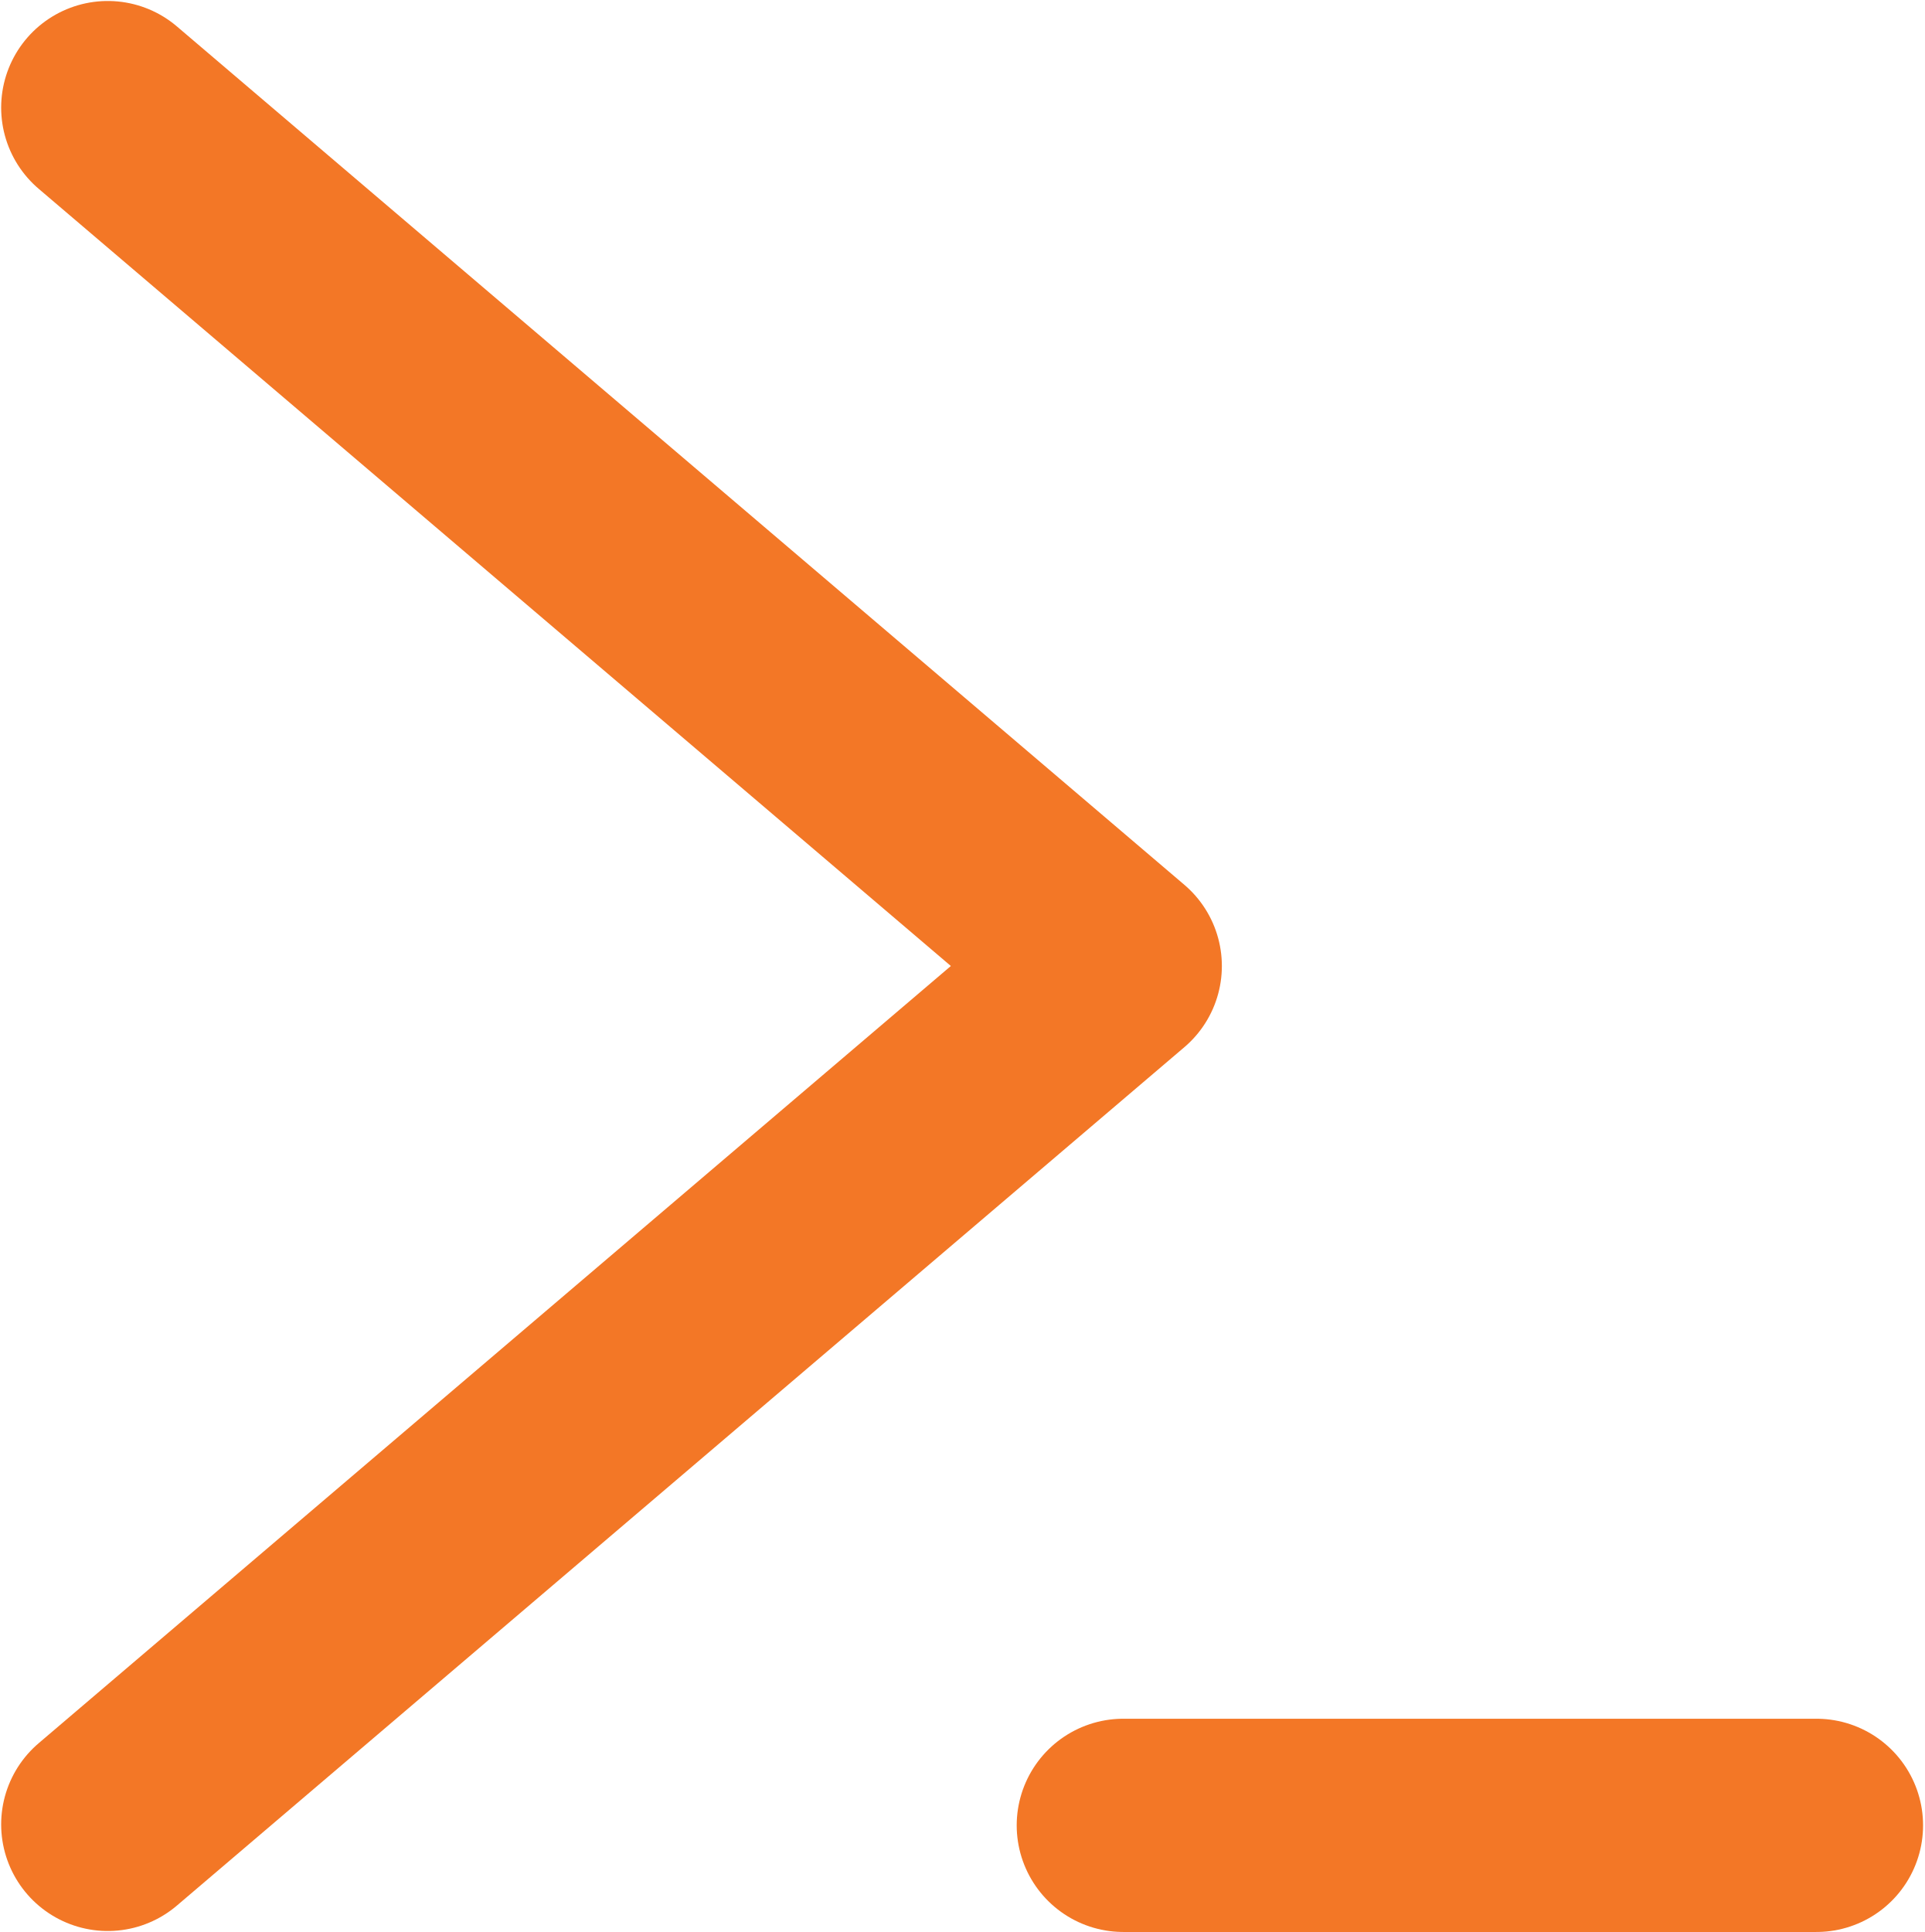
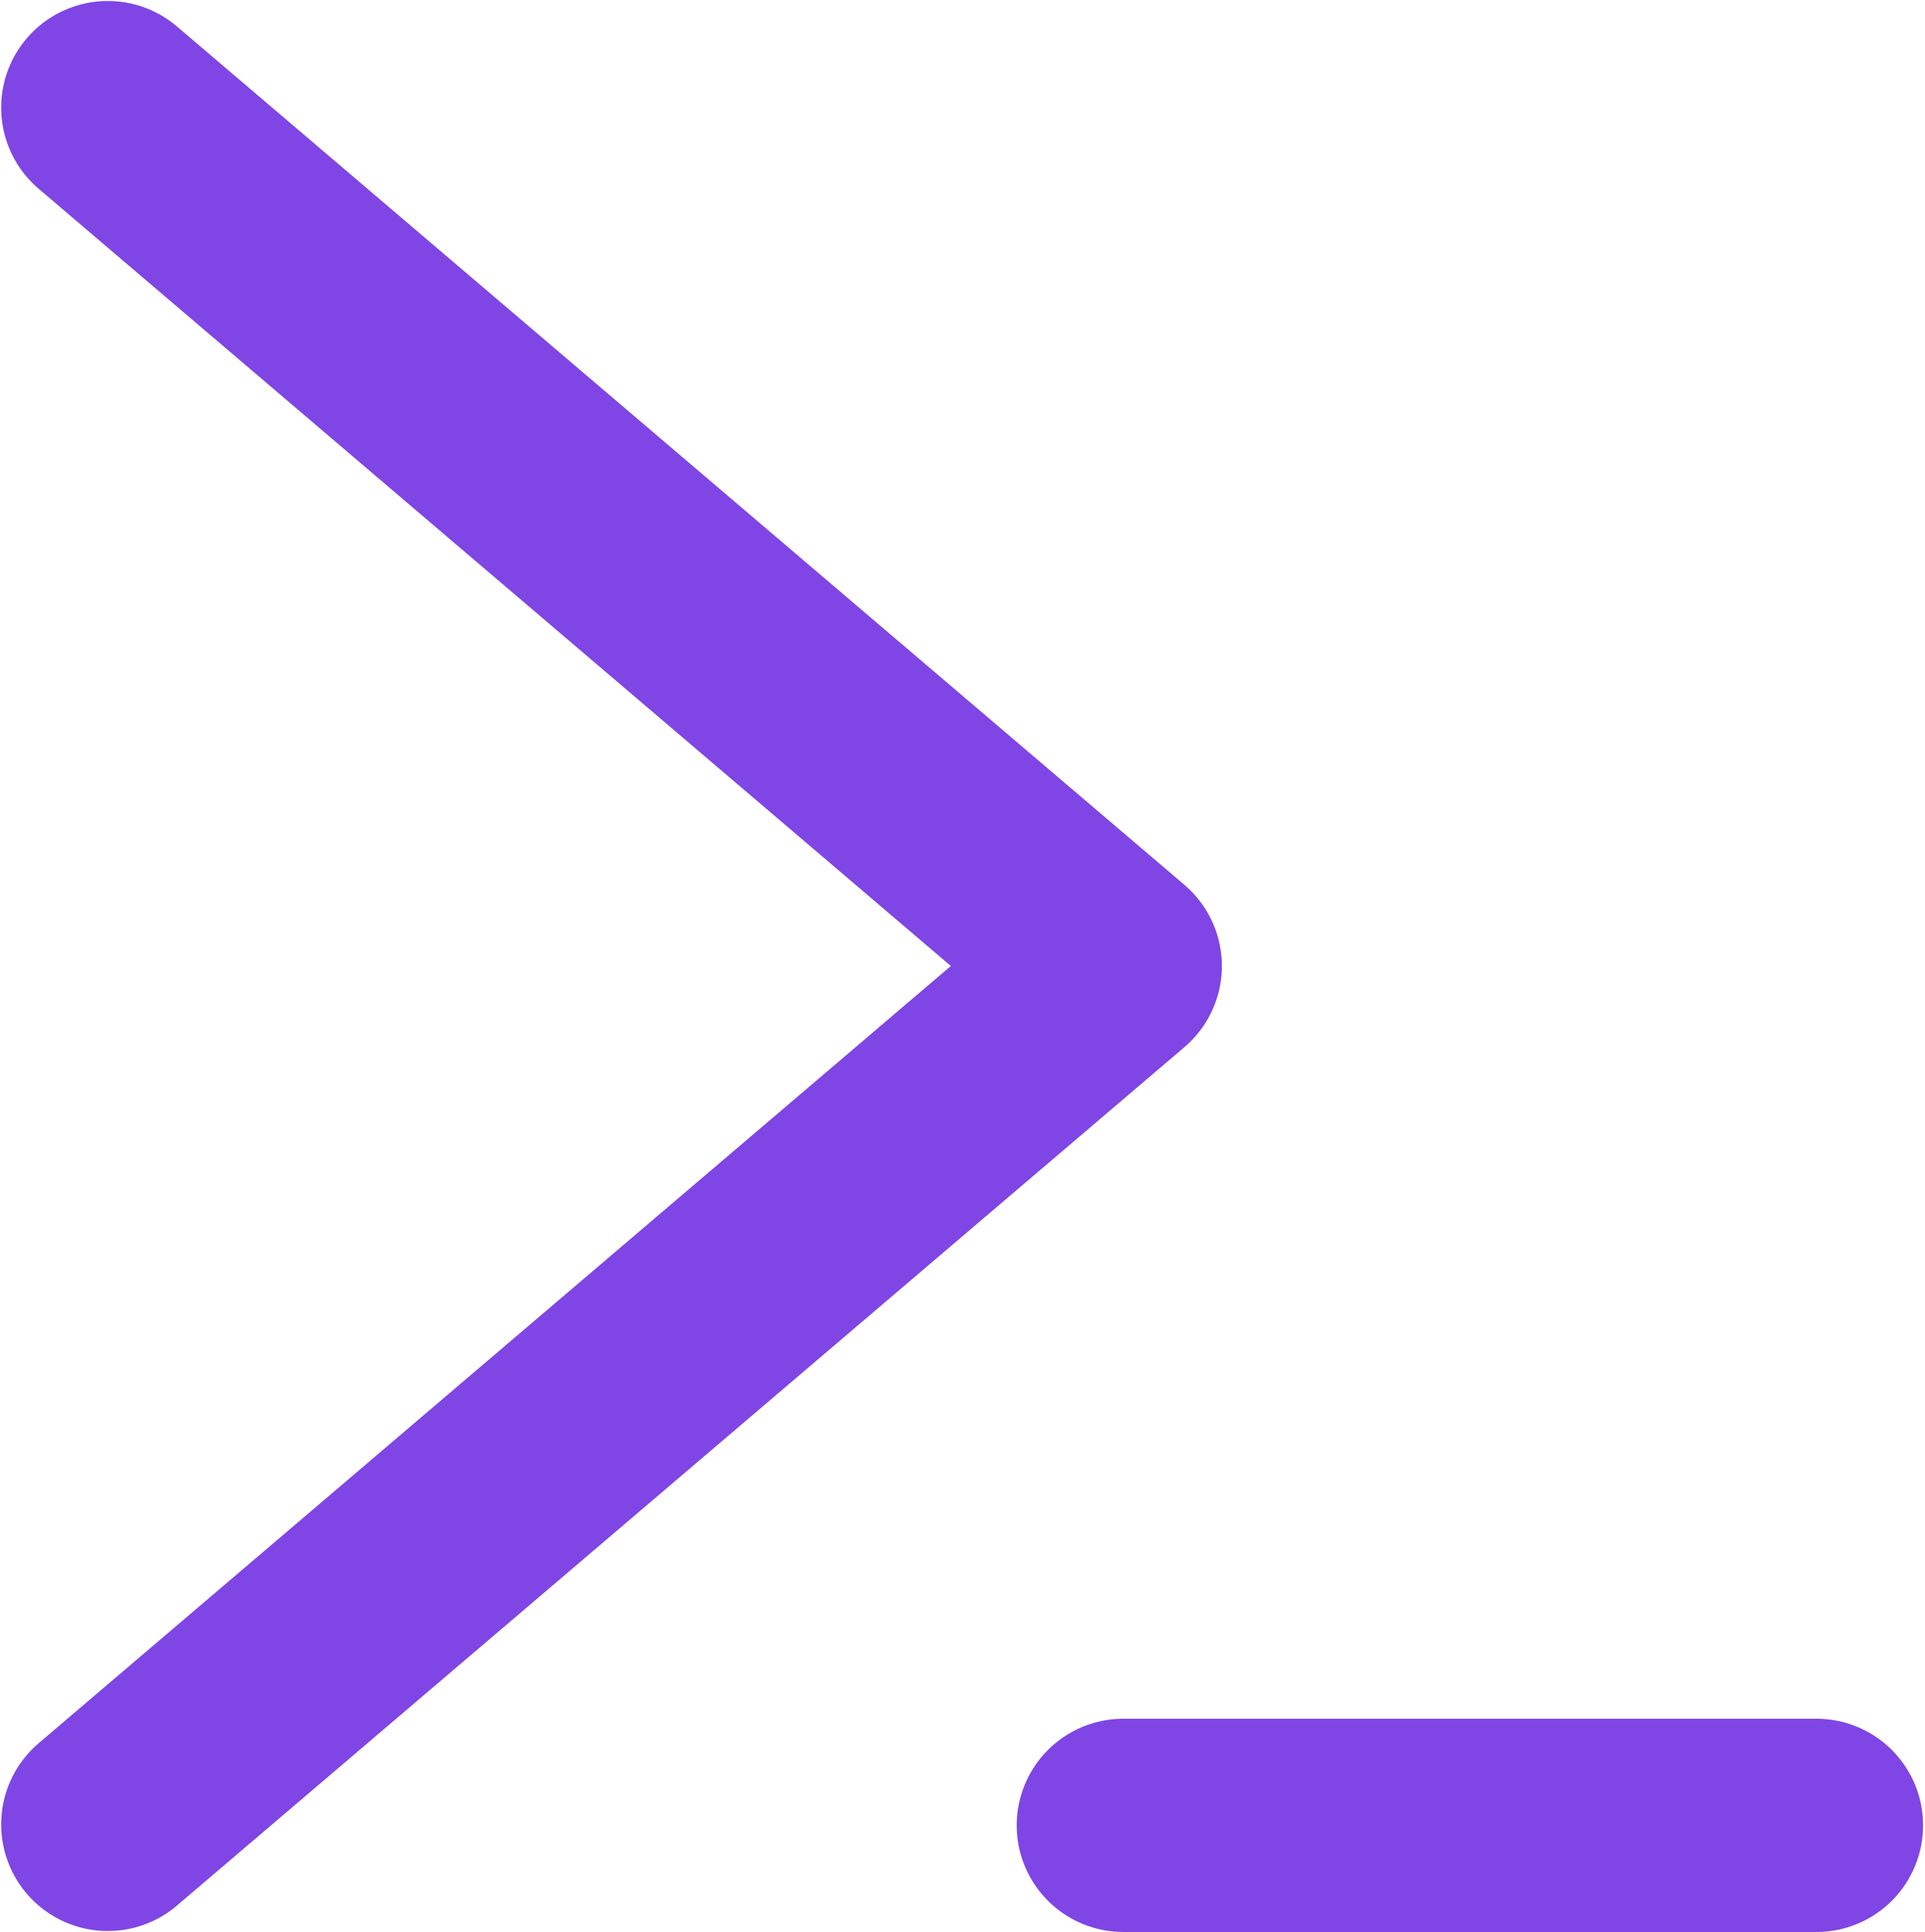
<svg xmlns="http://www.w3.org/2000/svg" width="89.625mm" height="89.968mm" viewBox="0 0 89.625 89.968" version="1.1" id="svg1040">
  <defs id="defs1034" />
  <g id="layer1" transform="translate(234.7201,17.46693)">
-     <path id="path869" d="m -229.701,-12.456 46.916,39.973 -46.916,39.973" style="fill:none;stroke:#f37726;stroke-width:9.93;stroke-linecap:round;stroke-linejoin:round;stroke-miterlimit:4;stroke-dasharray:none;stroke-opacity:1" />
-     <path id="path871" d="m -182.409,67.535 h 32.278" style="fill:none;stroke:#f37726;stroke-width:9.93;stroke-linecap:round;stroke-linejoin:round;stroke-miterlimit:4;stroke-dasharray:none;stroke-opacity:1" />
+     <path id="path869" d="m -229.701,-12.456 46.916,39.973 -46.916,39.973" style="fill:none;stroke:#8045e5;stroke-width:9.93;stroke-linecap:round;stroke-linejoin:round;stroke-miterlimit:4;stroke-dasharray:none;stroke-opacity:1" />
+     <path id="path871" d="m -182.409,67.535 h 32.278" style="fill:none;stroke:#8045e5;stroke-width:9.93;stroke-linecap:round;stroke-linejoin:round;stroke-miterlimit:4;stroke-dasharray:none;stroke-opacity:1" />
  </g>
</svg>
